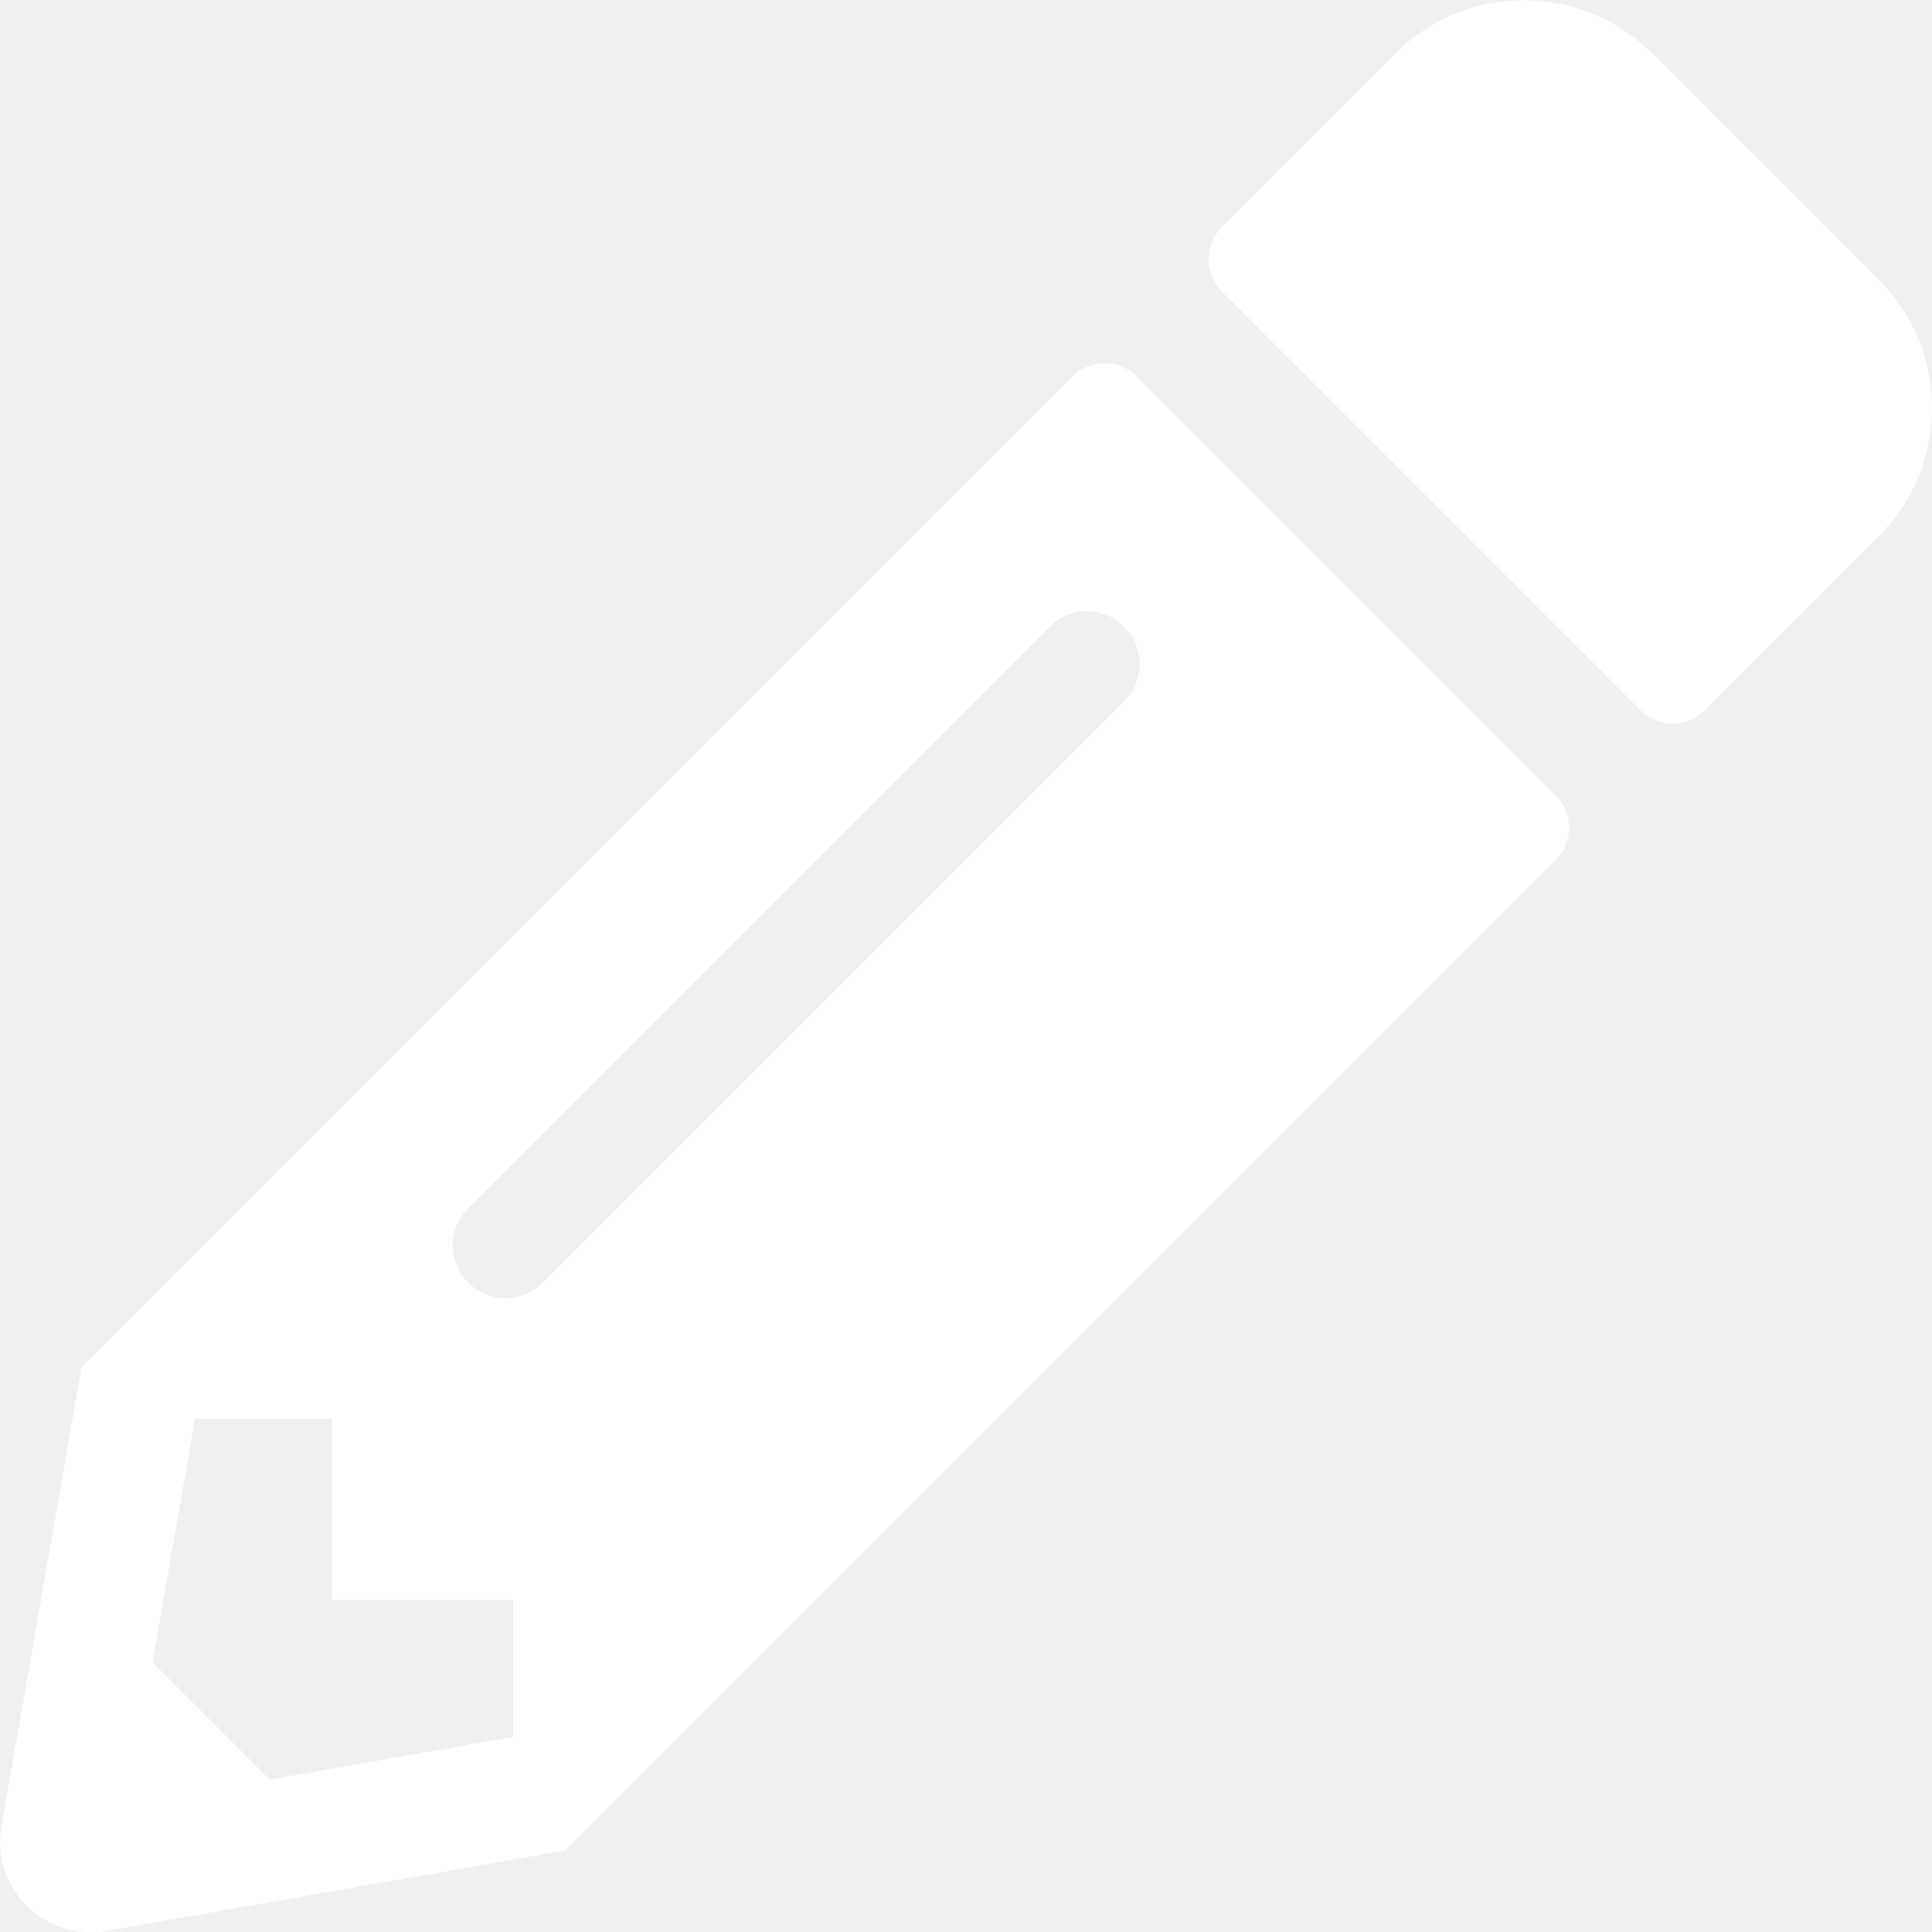
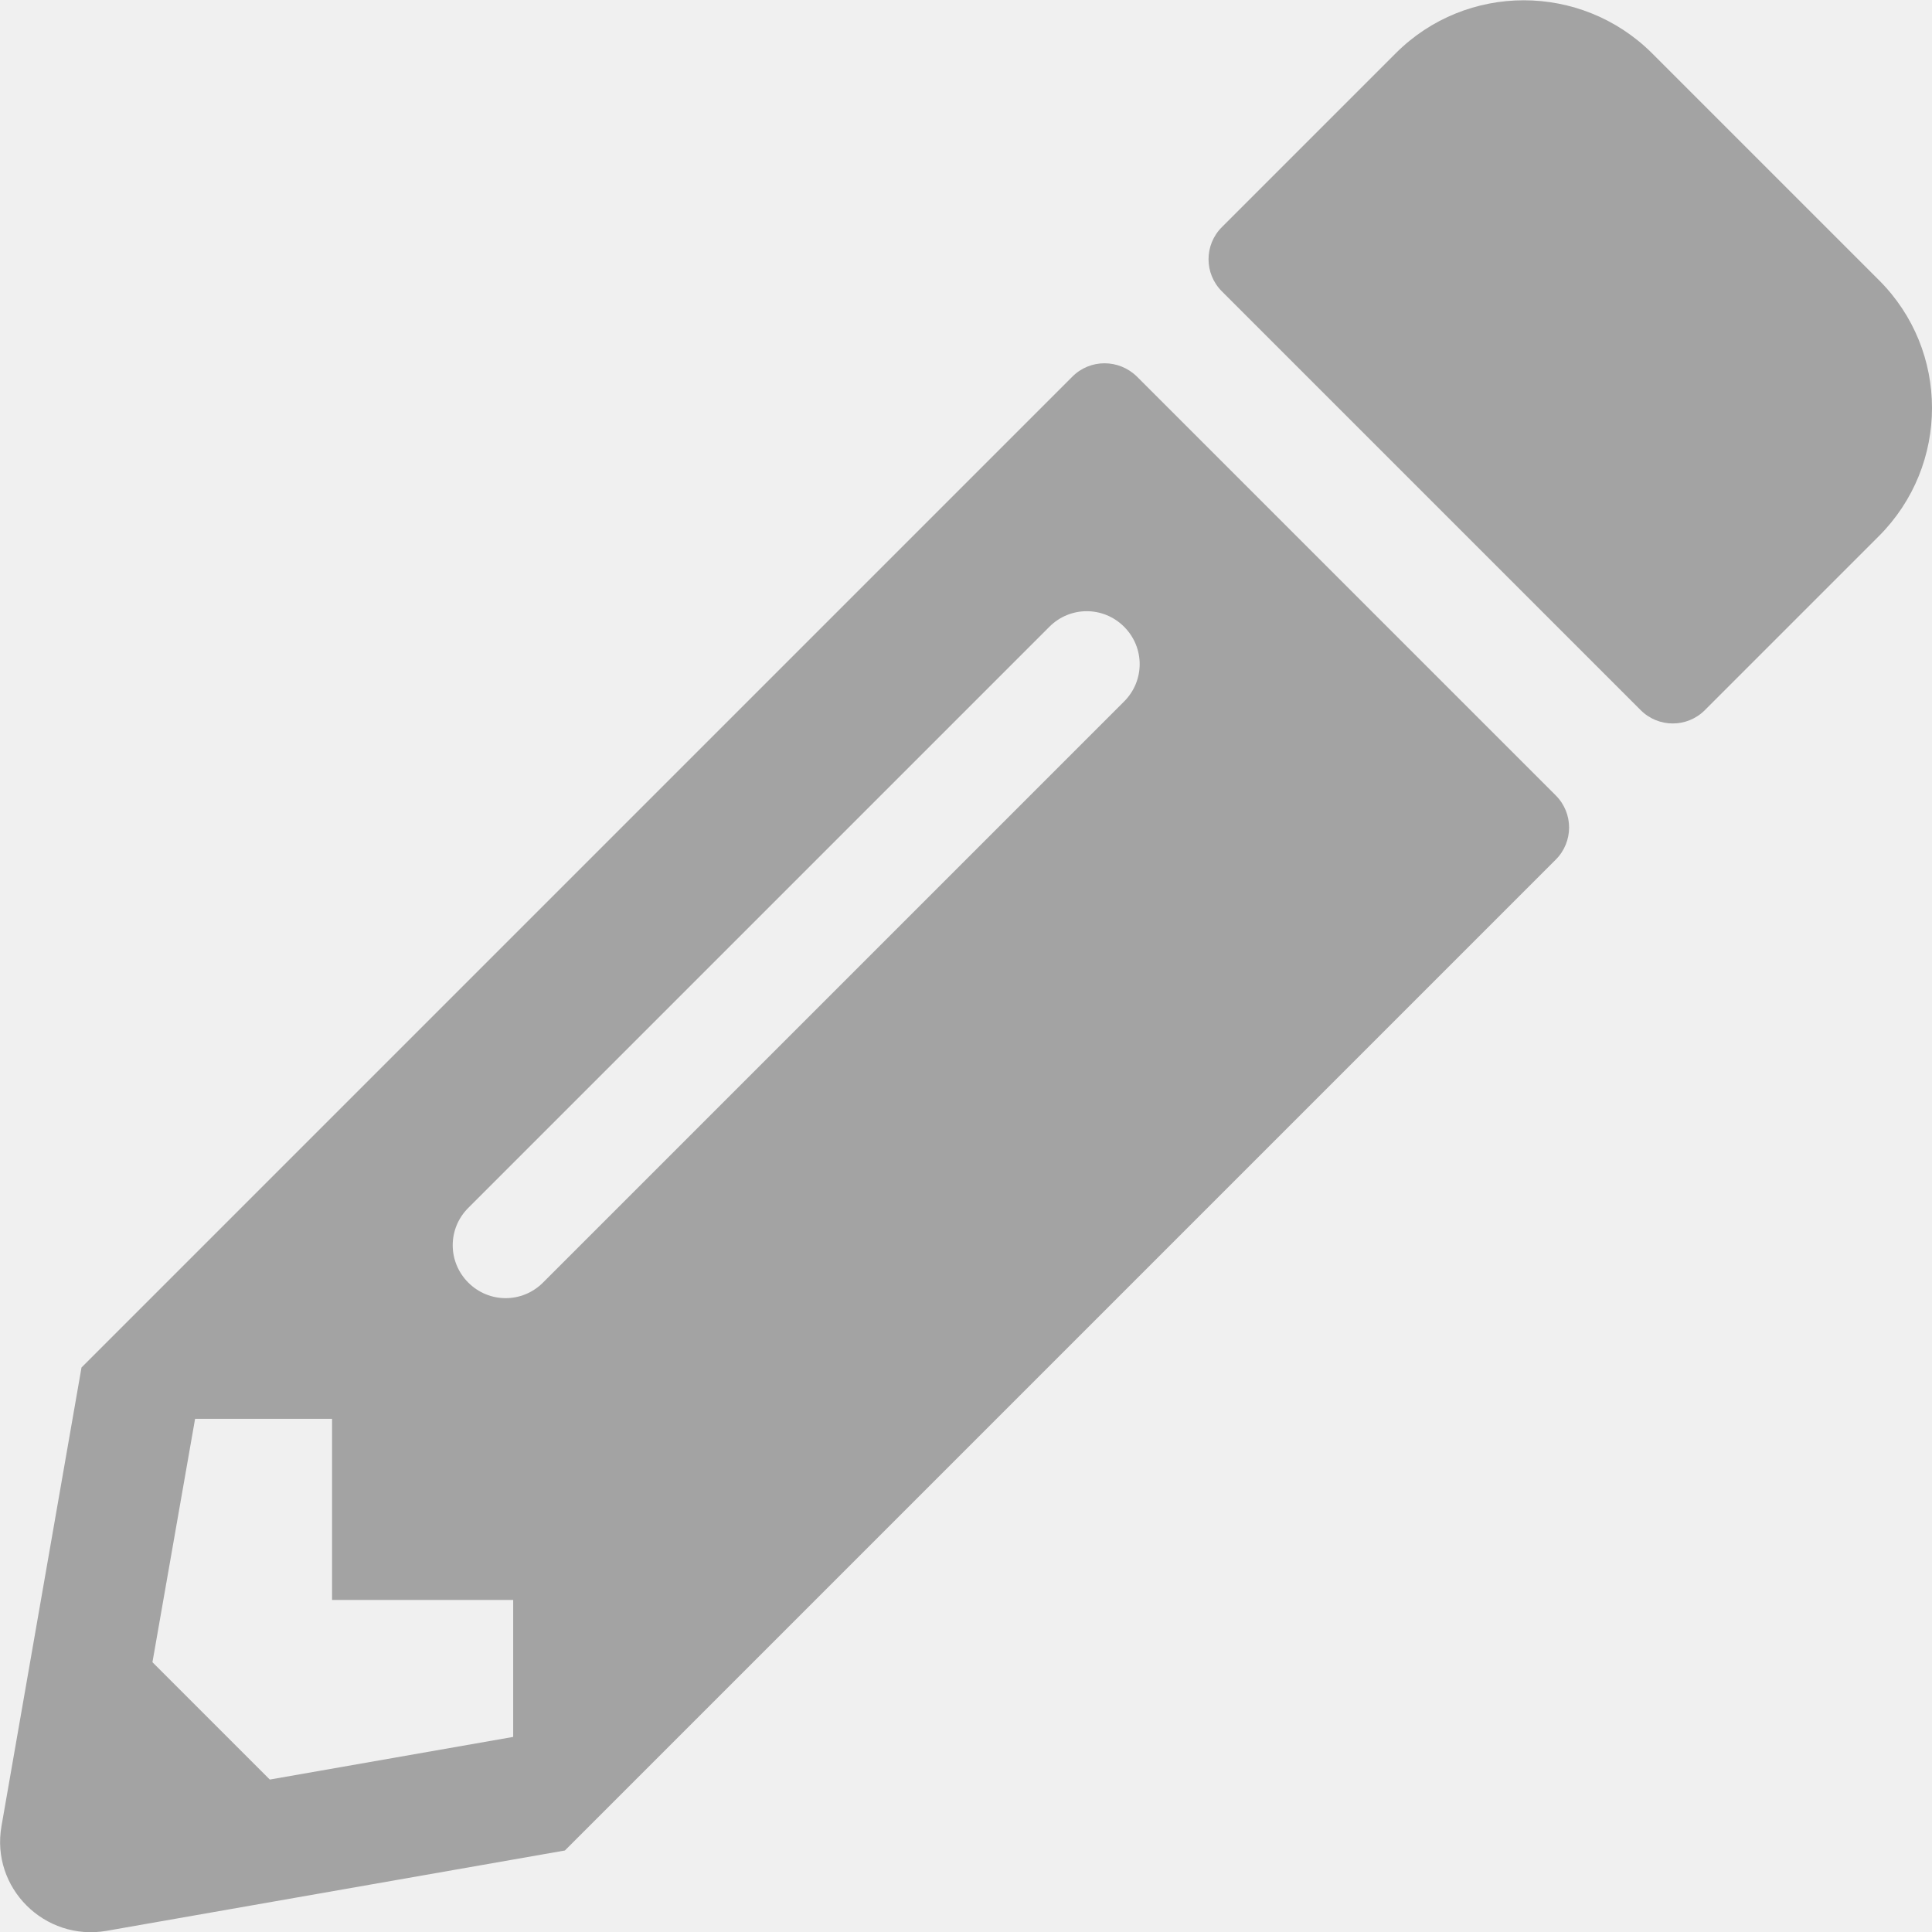
<svg xmlns="http://www.w3.org/2000/svg" viewBox="0 0 512 512">
-   <path fill="#fff" d="M497.9 142.1l-46.1 46.1c-4.7 4.7-12.3 4.7-17 0l-111-111c-4.7-4.7-4.7-12.3 0-17l46.1-46.1c18.7-18.7 49.1-18.7 67.9 0l60.1 60.1c18.8 18.7 18.8 49.1 0 67.9zM284.2 99.8L21.6 362.4.4 483.9c-2.9 16.4 11.4 30.6 27.8 27.8l121.5-21.3 262.6-262.6c4.7-4.7 4.7-12.3 0-17l-111-111c-4.8-4.7-12.4-4.7-17.1 0zM124.1 339.9c-5.5-5.5-5.5-14.3 0-19.8l154-154c5.5-5.5 14.3-5.5 19.8 0s5.5 14.3 0 19.8l-154 154c-5.5 5.5-14.3 5.5-19.8 0zM88 424h48v36.3l-64.5 11.3-31.1-31.1L51.7 376H88v48z" />
+   <path fill="#a3a3a3" d="M497.9 142.1l-46.1 46.1c-4.7 4.7-12.3 4.7-17 0l-111-111c-4.7-4.7-4.7-12.3 0-17l46.1-46.1c18.7-18.7 49.1-18.7 67.9 0l60.1 60.1c18.8 18.7 18.8 49.1 0 67.9zM284.2 99.8L21.6 362.4.4 483.9c-2.9 16.4 11.4 30.6 27.8 27.8l121.5-21.3 262.6-262.6c4.7-4.7 4.7-12.3 0-17l-111-111c-4.8-4.7-12.4-4.7-17.1 0zM124.1 339.9c-5.5-5.5-5.5-14.3 0-19.8l154-154c5.5-5.5 14.3-5.5 19.8 0s5.5 14.3 0 19.8l-154 154c-5.5 5.5-14.3 5.5-19.8 0zM88 424h48v36.3l-64.5 11.3-31.1-31.1L51.7 376H88v48z" />
</svg>
